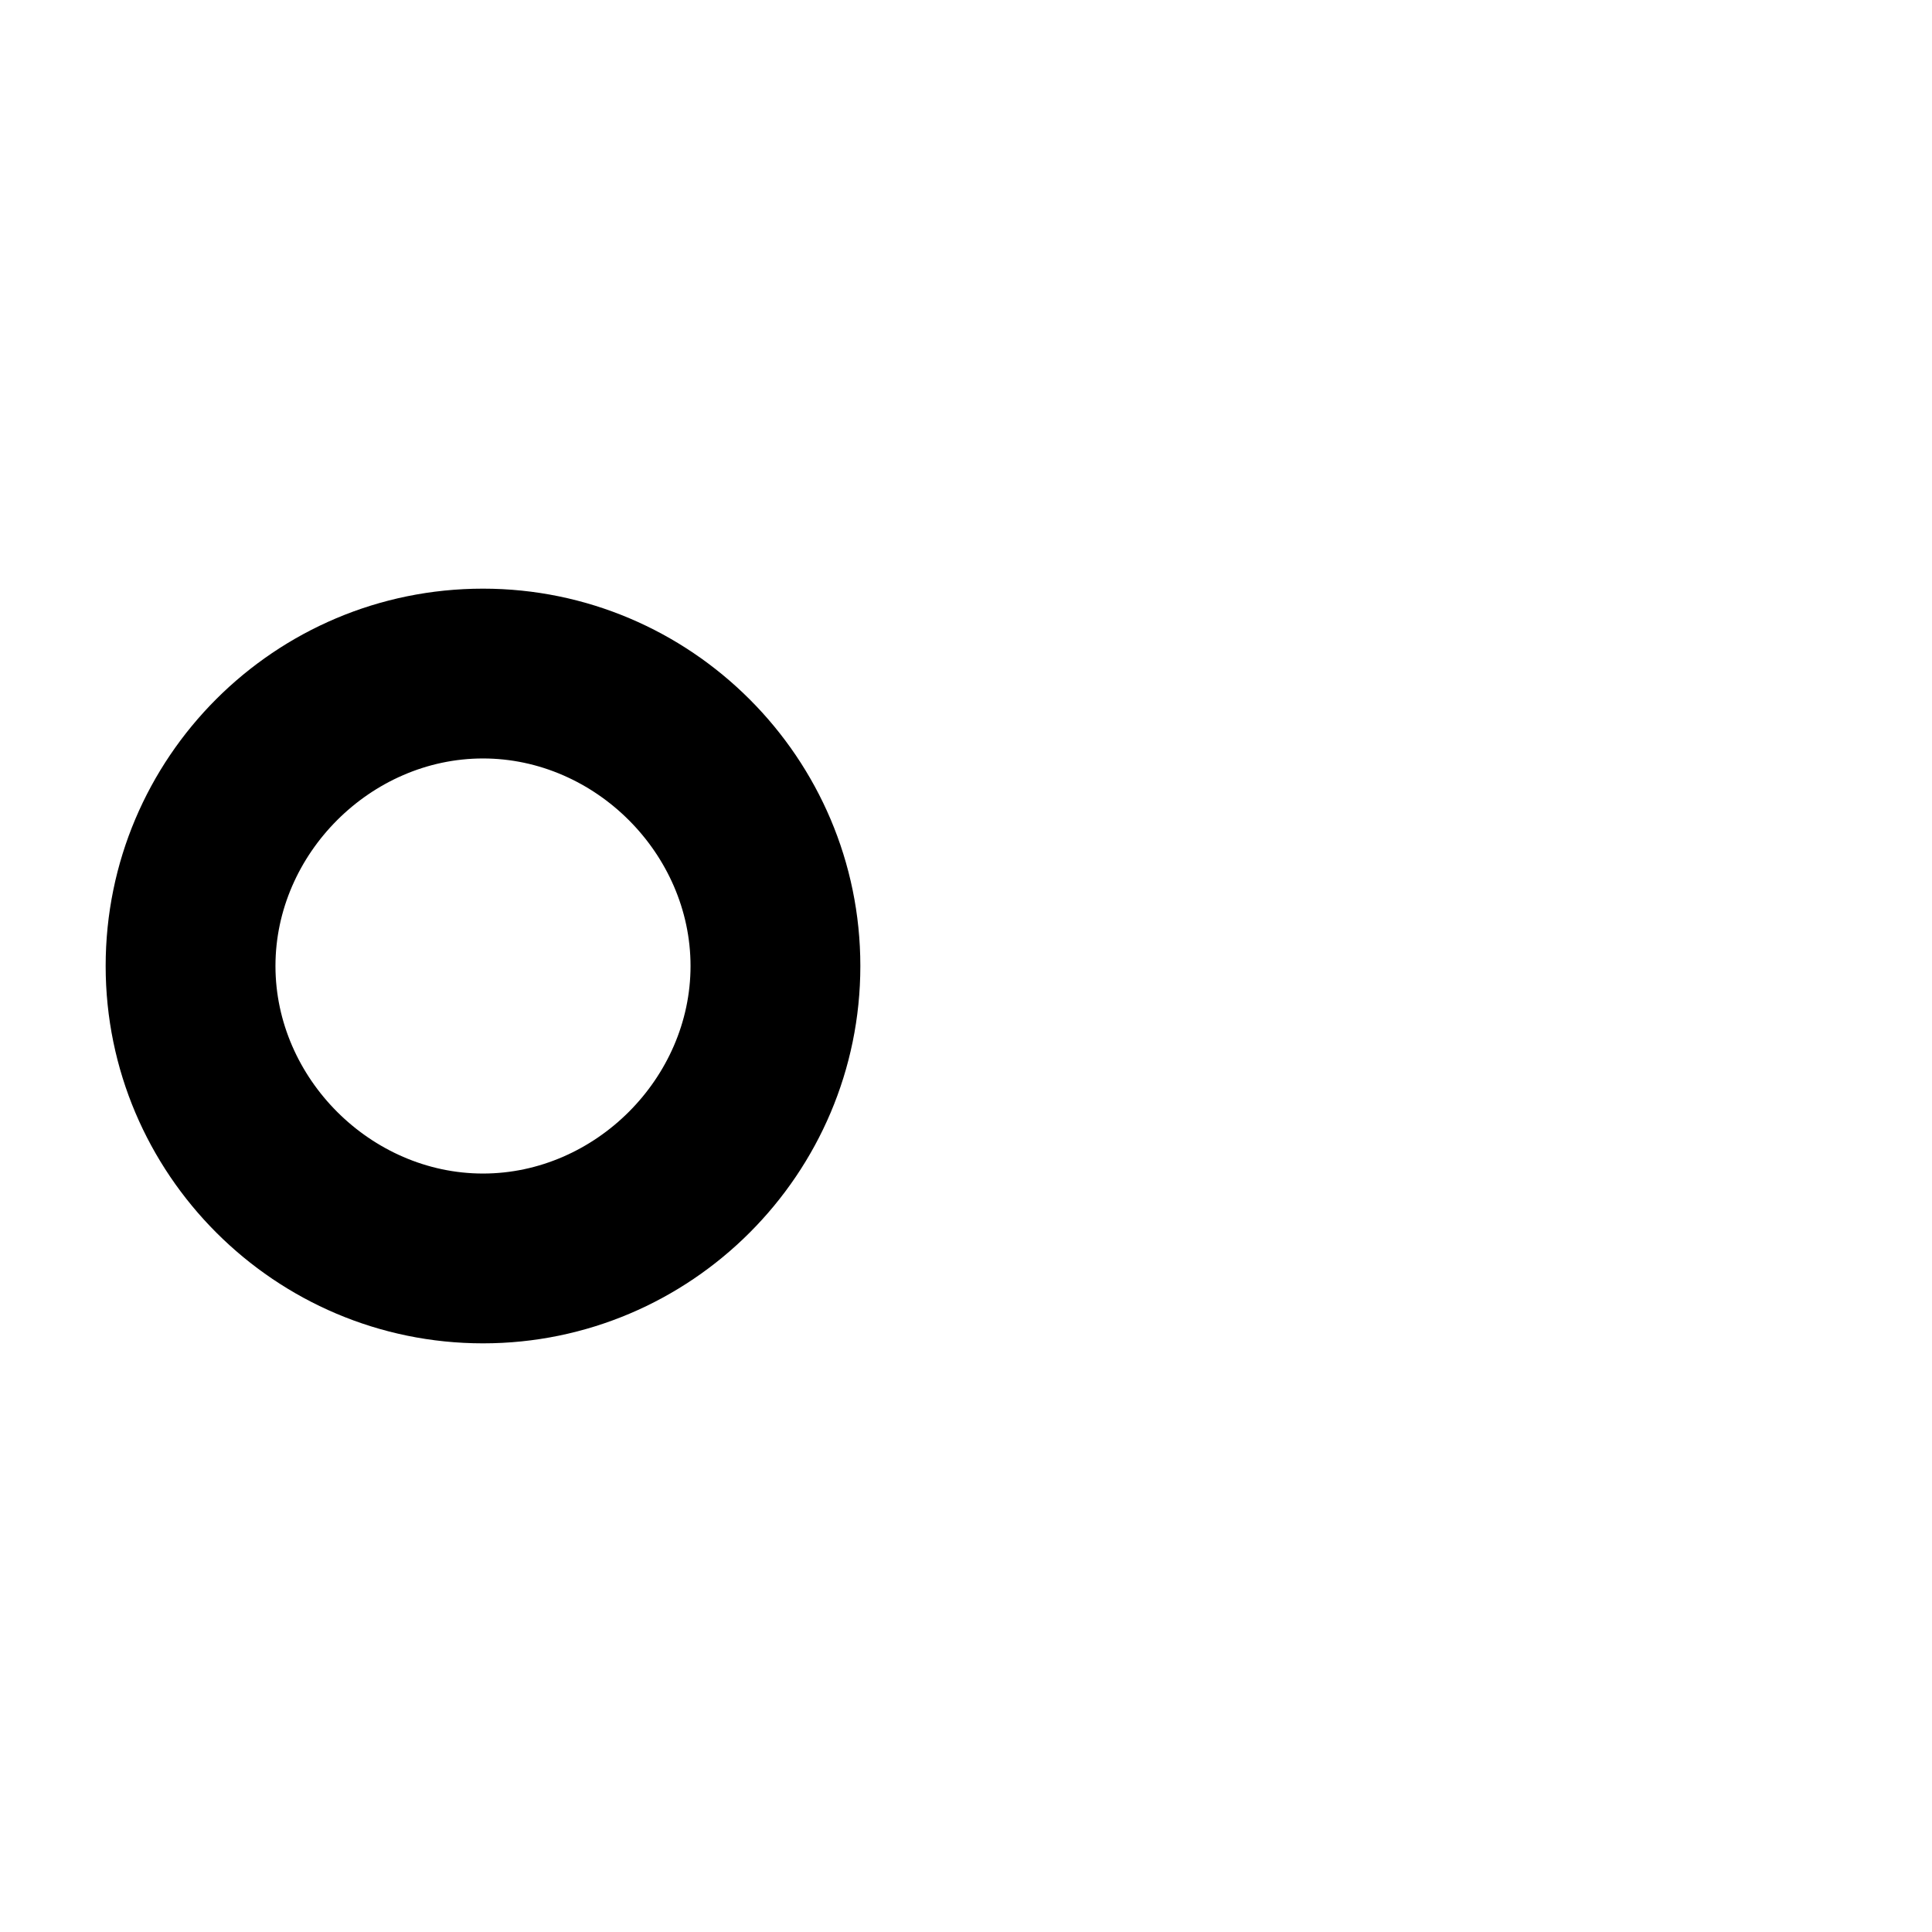
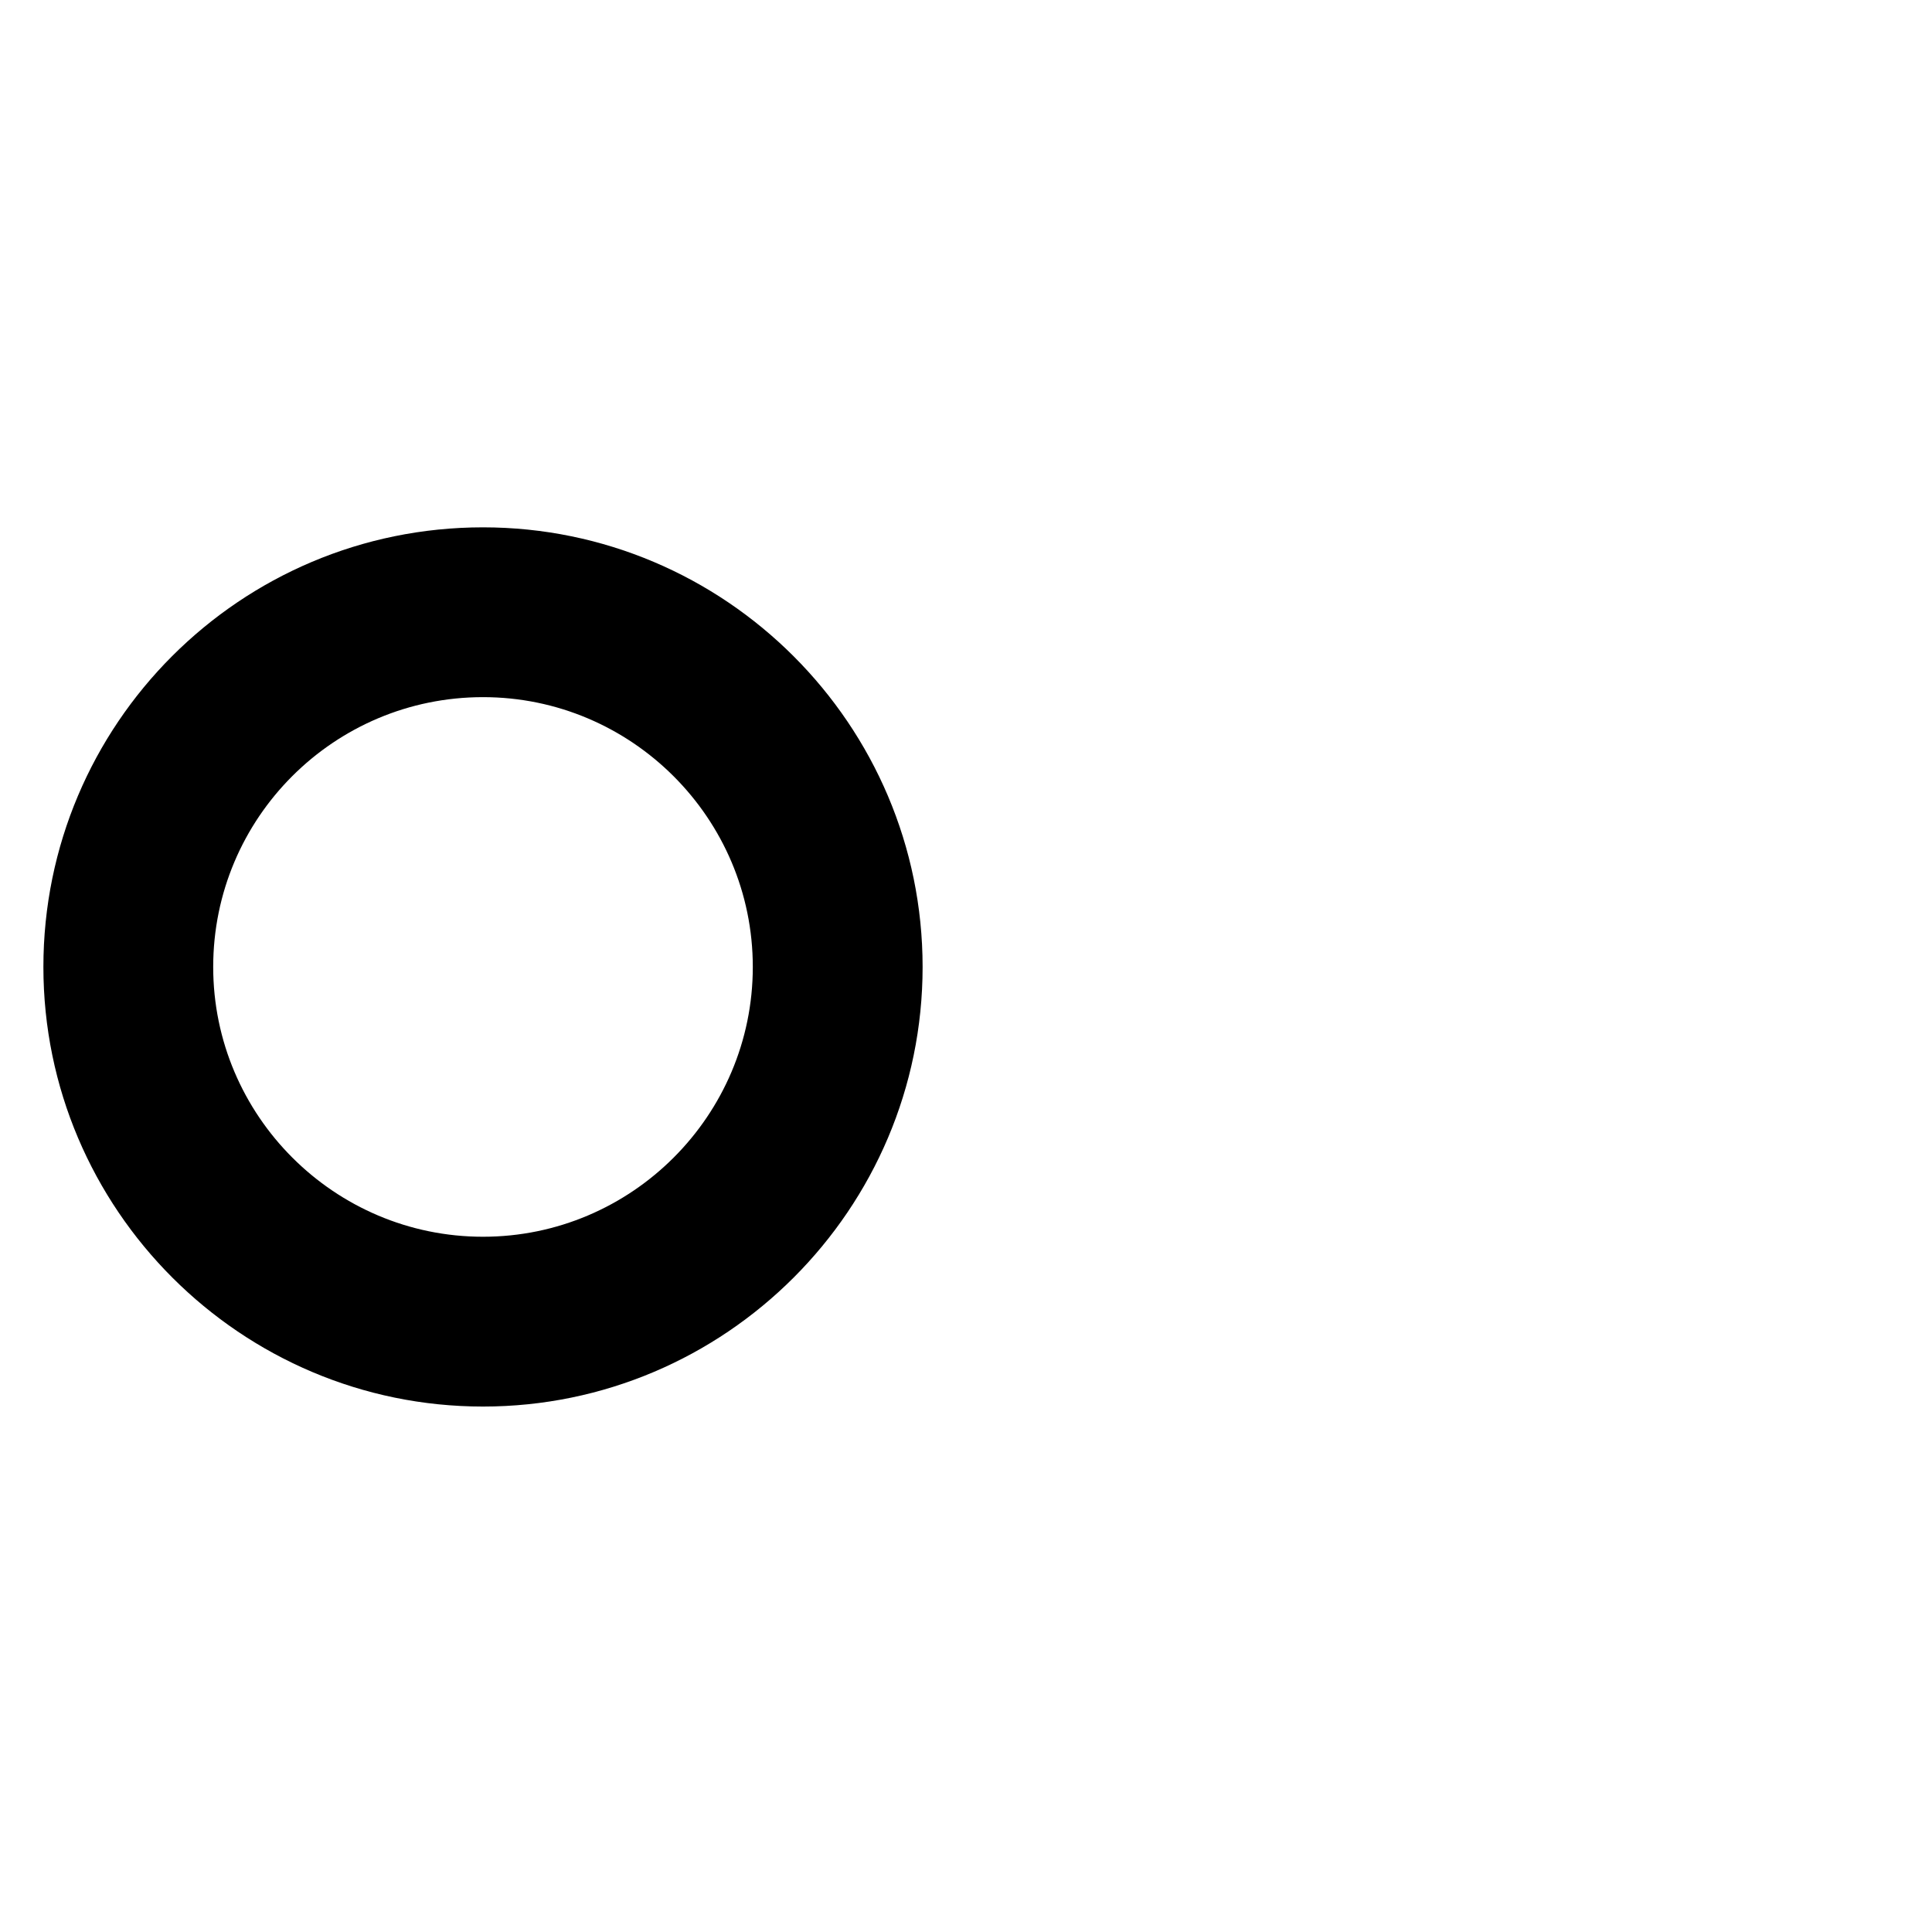
<svg xmlns="http://www.w3.org/2000/svg" width="2048" height="2048">
-   <path id="path1" fill="#000000" stroke="none" d="M 512 624 C 291.086 624 112 803.086 112 1024 C 112 1244.438 291.576 1424 512 1424 C 732.438 1424 912 1244.424 912 1024 C 912 803.562 732.424 624 512 624 Z M 512 804 C 630.954 804 732 905.046 732 1024 C 732 1142.954 630.954 1244 512 1244 C 393.046 1244 292 1142.954 292 1024 C 292 905.046 393.046 804 512 804 Z" />
+   <path id="path1" fill="#000000" stroke="none" d="M 512 559 C 254.635 559 46 767.635 46 1025 C 46 1281.81 255.206 1491 512 1491 C 768.81 1491 978 1281.794 978 1025 C 978 768.19 768.794 559 512 559 Z M 512 739 C 669.603 739 798 867.387 798 1025 C 798 1182.603 669.613 1311 512 1311 C 354.397 1311 226 1182.613 226 1025 C 226 867.047 354.047 739 512 739 Z" />
</svg>
